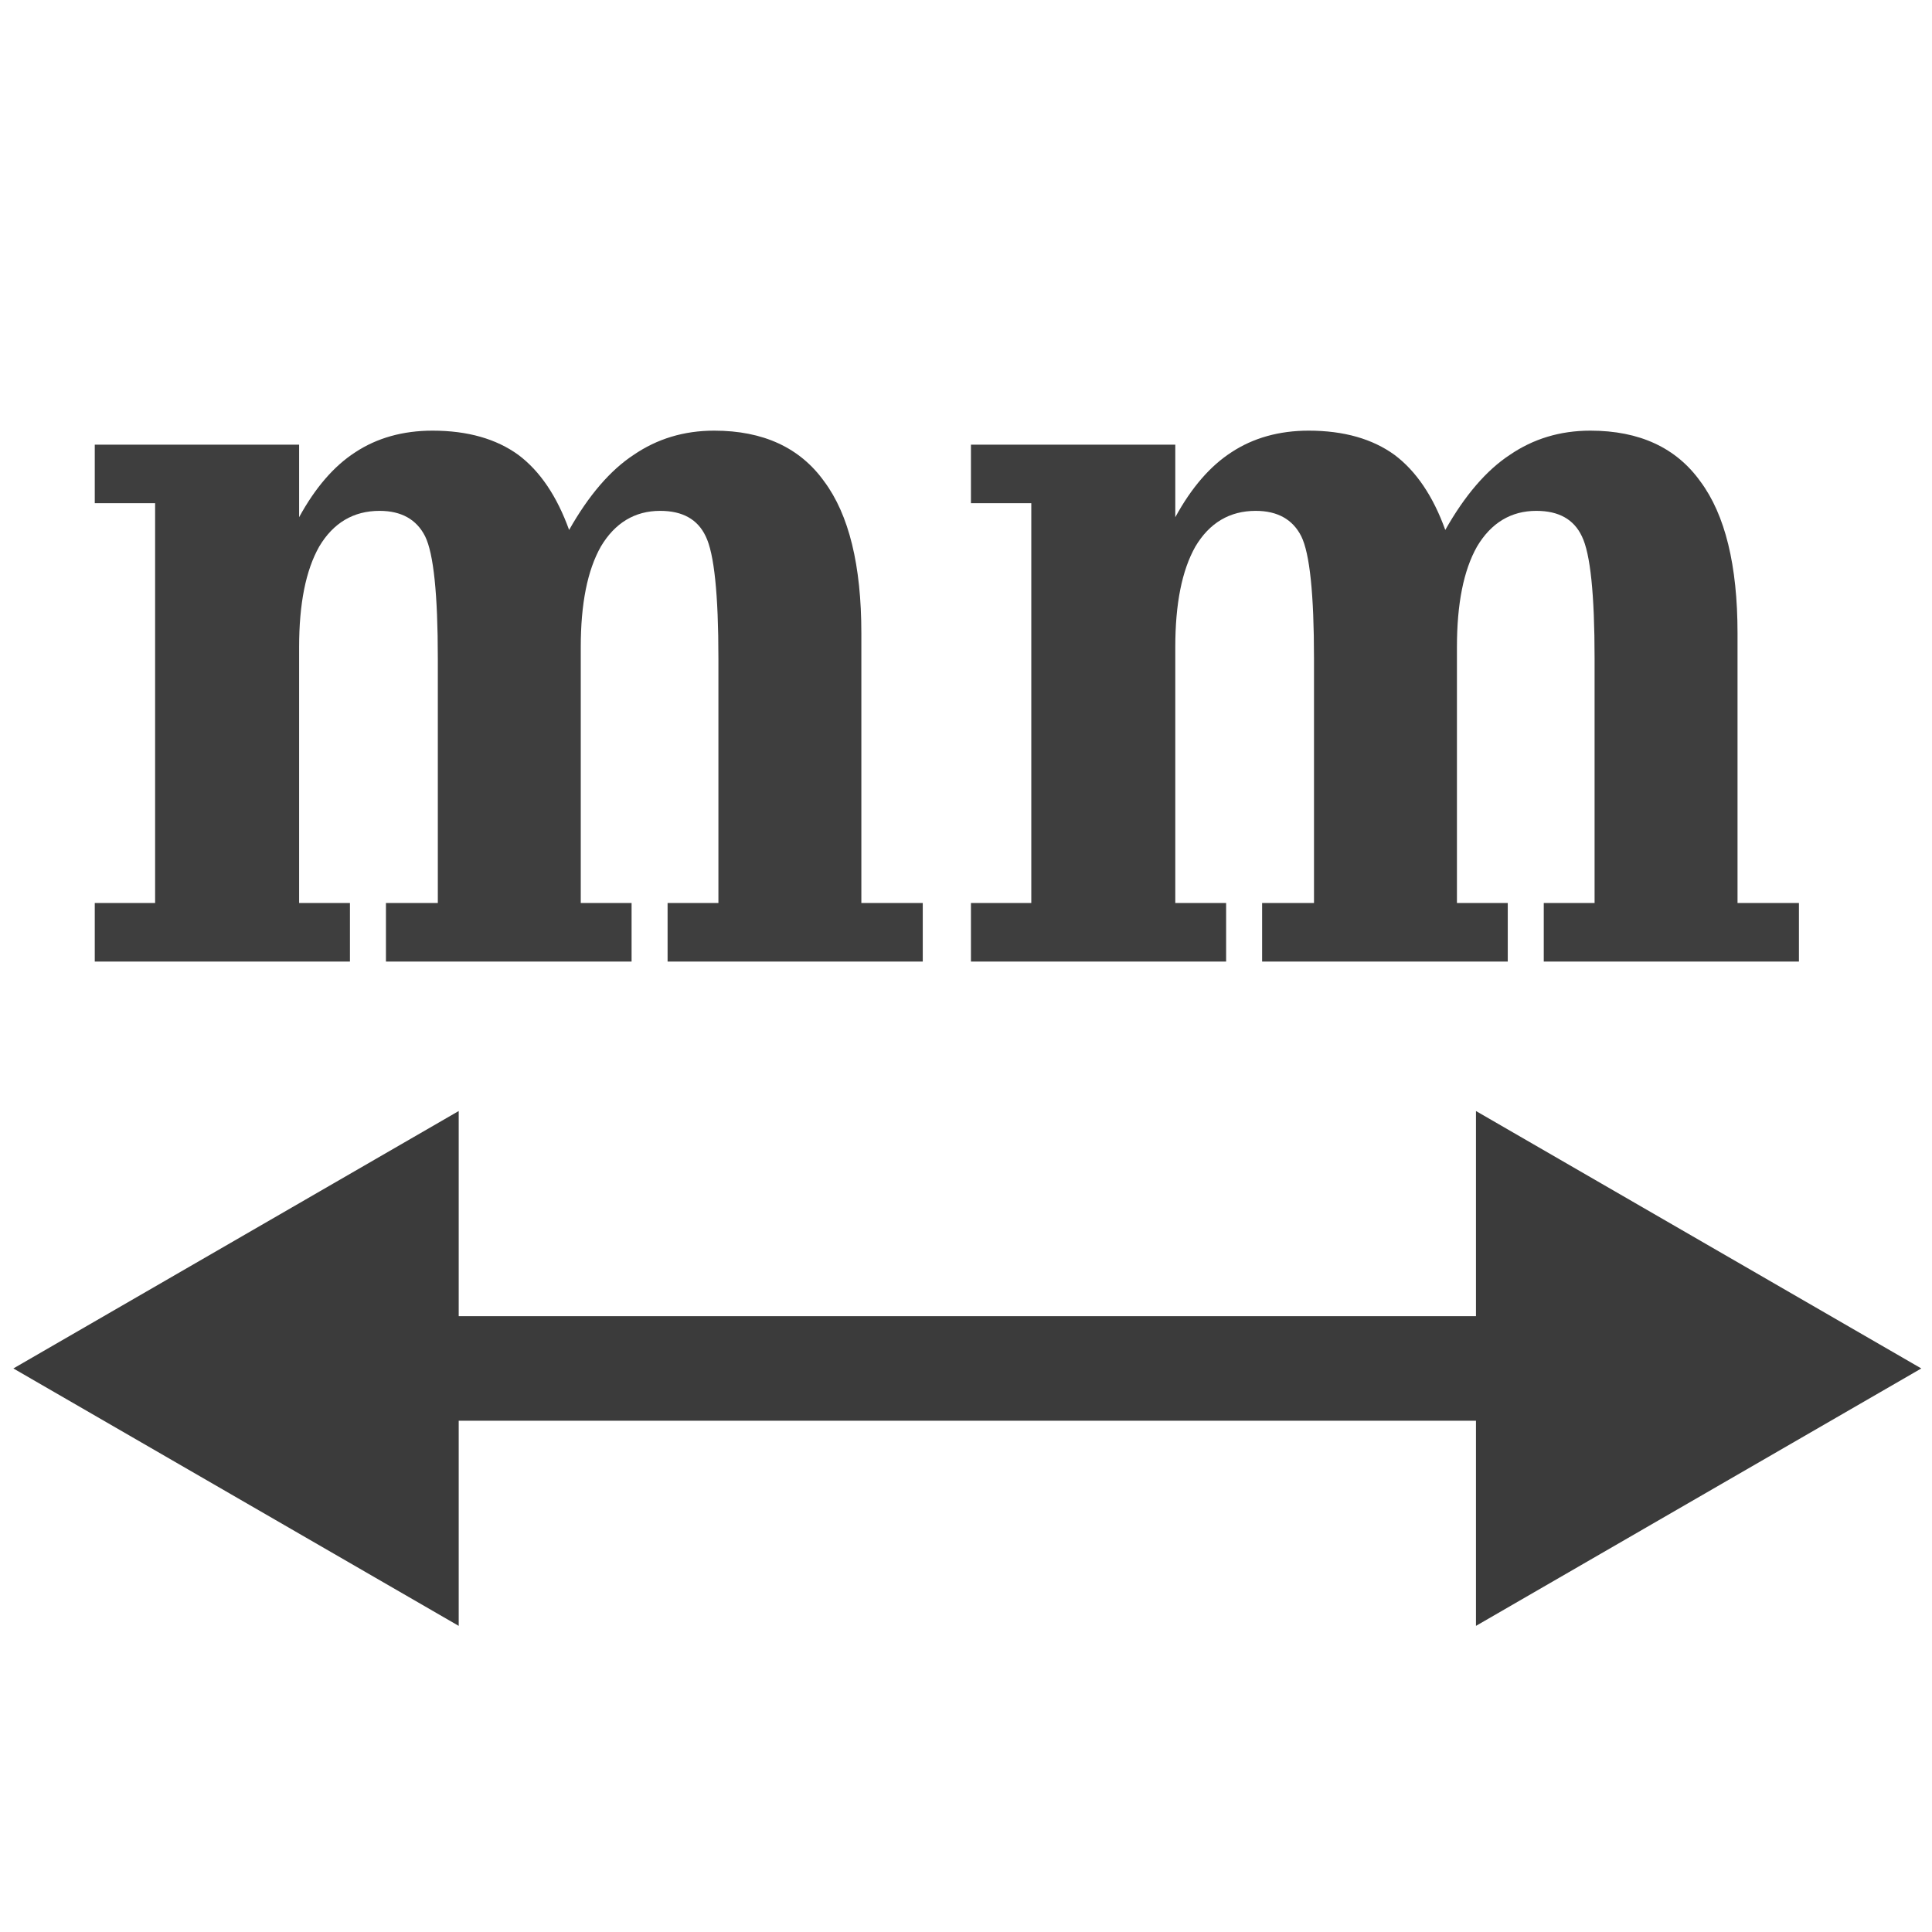
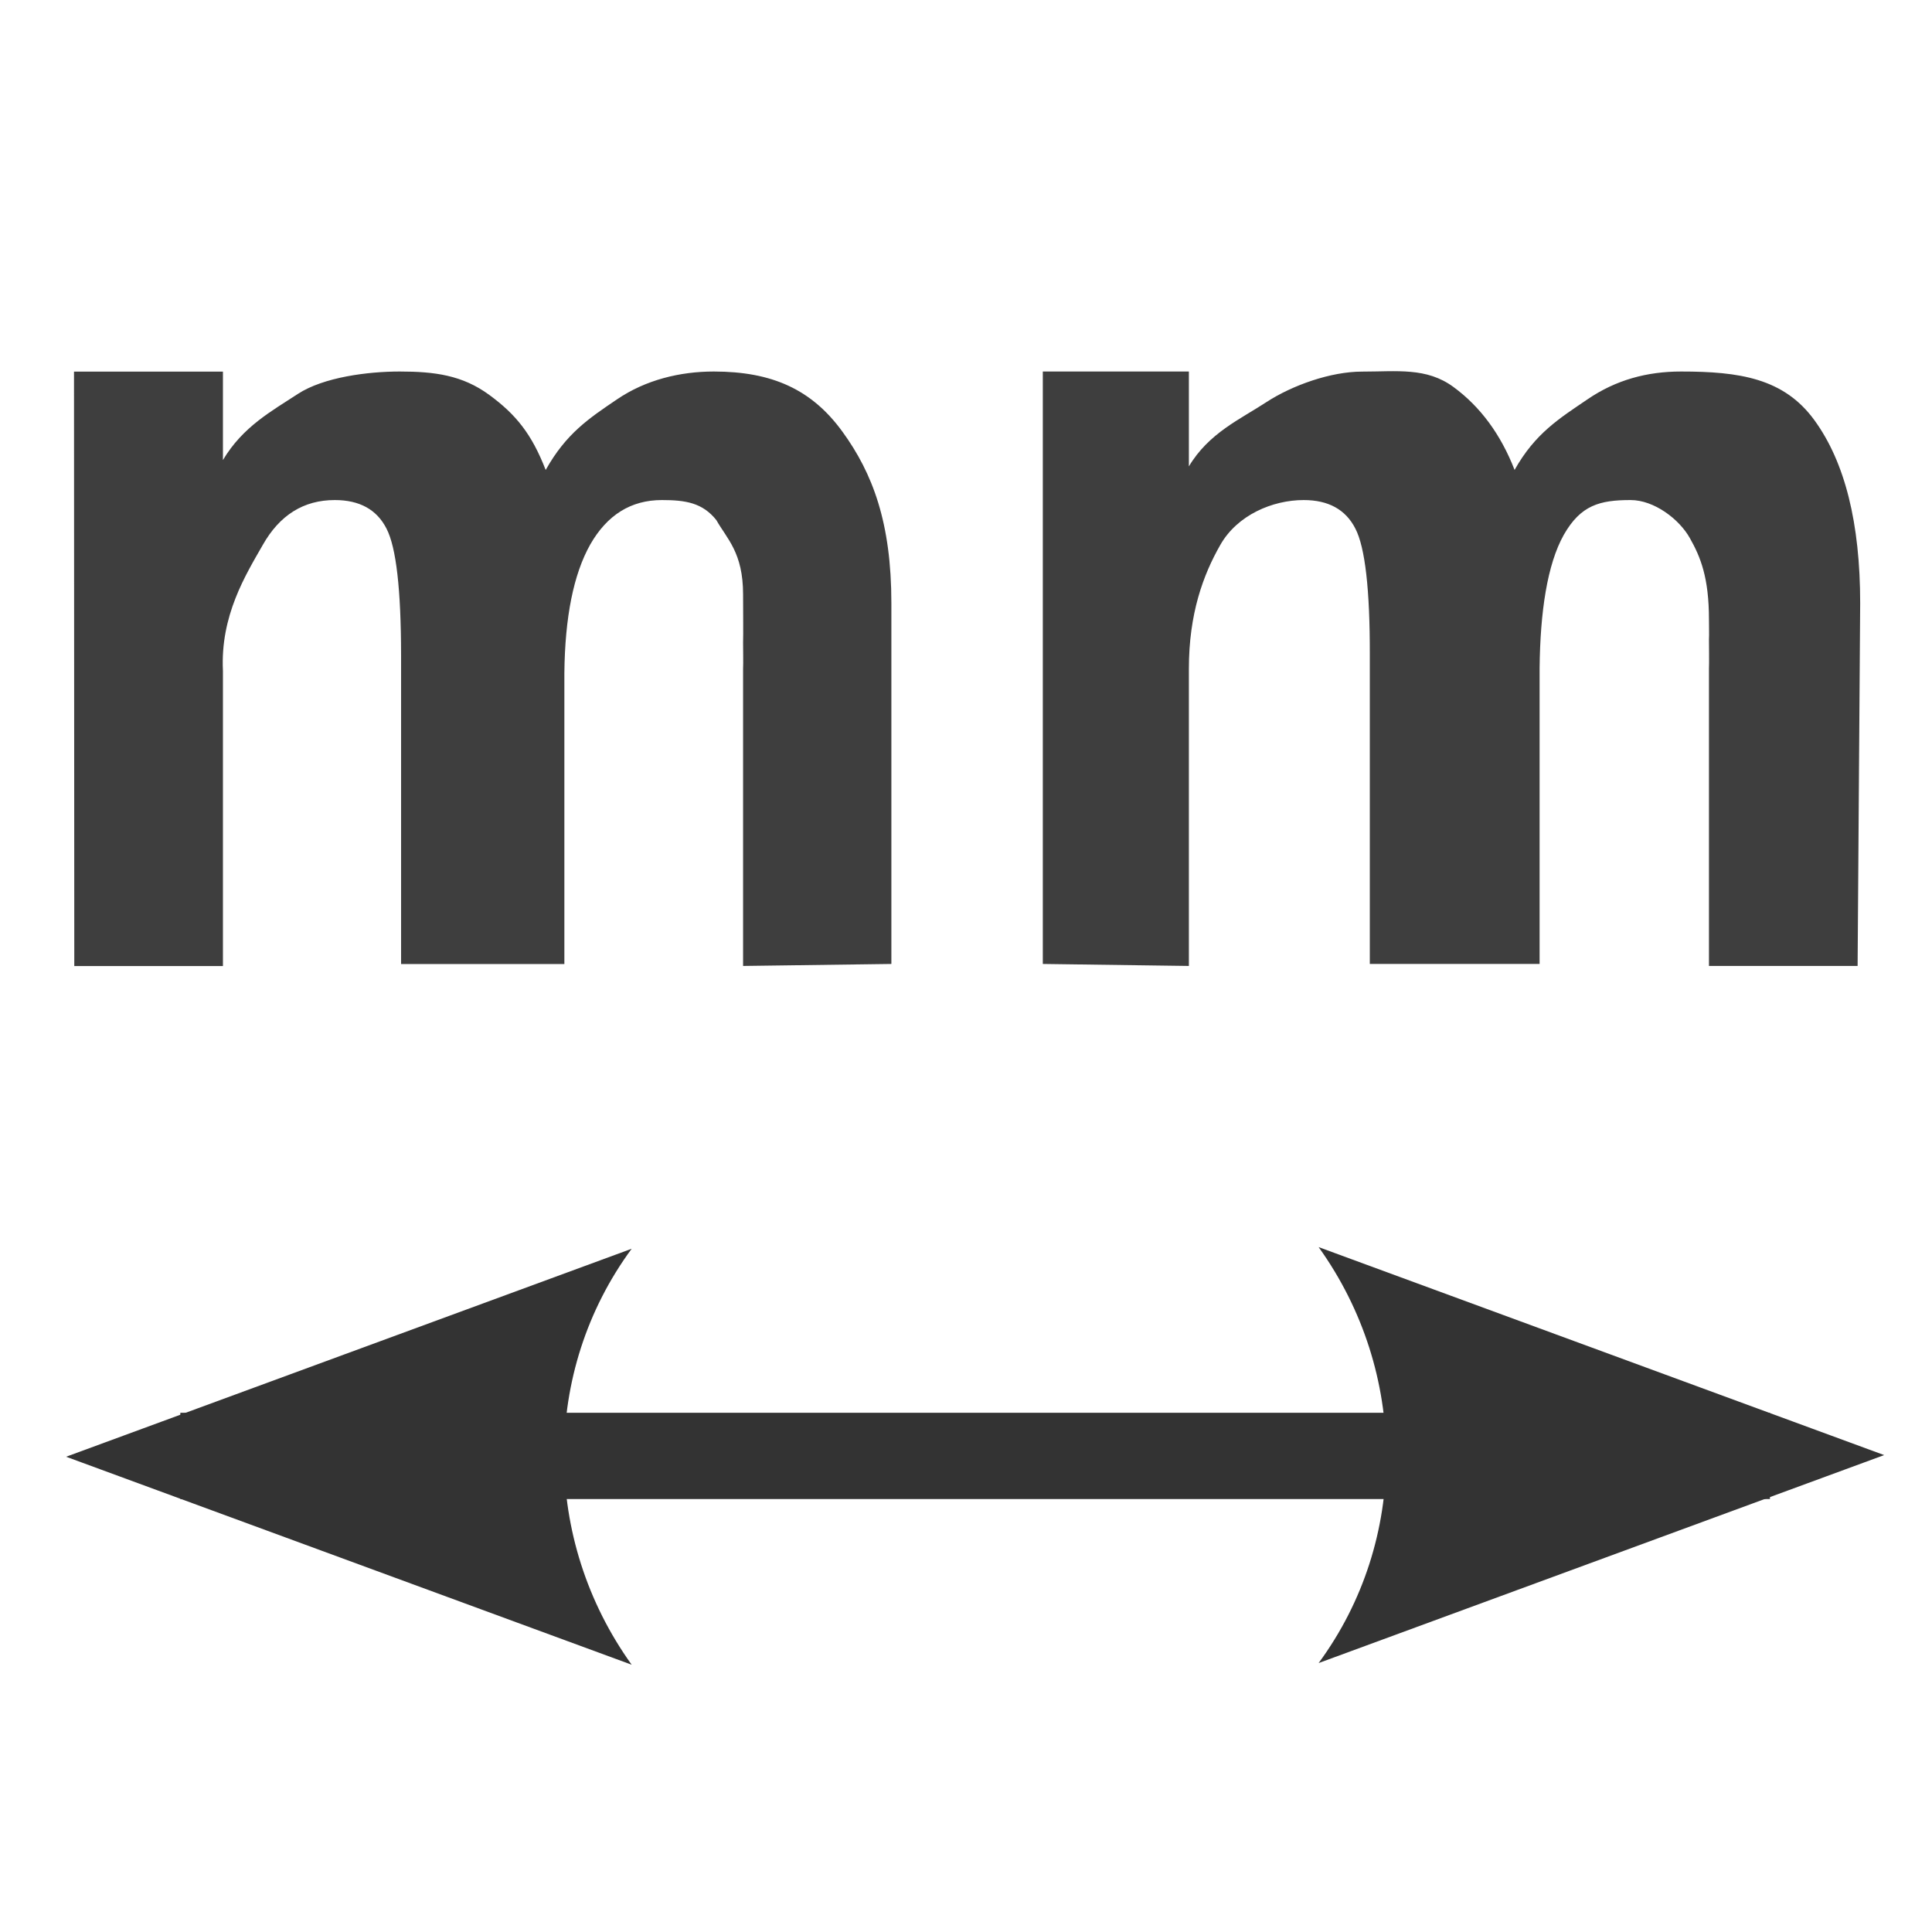
<svg xmlns="http://www.w3.org/2000/svg" height="26" width="26" version="1.1" id="svg2">
  <defs id="defs4">
-     <marker id="d" refY="0" refX="0" overflow="visible" orient="auto" style="overflow:visible">
-       <path d="M 5.77,0 -2.88,5 V -5 l 8.65,5 z" transform="scale(0.4,0.4)" id="path7" style="fill-rule:evenodd;stroke:#000000;stroke-width:1pt" />
+     <marker orient="auto" refY="0.0" refX="0.0" id="Arrow2Mend" style="overflow:visible;">
+       <path id="path3800" style="fill-rule:evenodd;stroke-width:0.625;stroke-linejoin:round;" d="M 8.719,4.034 L -2.207,0.016 L 8.719,-4.002 C 6.973,-1.63 6.983,1.616 8.719,4.034 z " transform="scale(0.6) rotate(180) translate(0,0)" />
    </marker>
-     <marker id="c" refY="0" refX="0" overflow="visible" orient="auto" style="overflow:visible">
-       <path d="M 5.77,0 -2.88,5 V -5 l 8.65,5 z" transform="scale(-0.4,-0.4)" id="path10" style="fill-rule:evenodd;stroke:#000000;stroke-width:1pt" />
+     <marker orient="auto" refY="0.0" refX="0.0" id="Arrow2Mstart" style="overflow:visible">
+       <path id="path3797" style="fill-rule:evenodd;stroke-width:0.625;stroke-linejoin:round" d="M 8.719,4.034 L -2.207,0.016 L 8.719,-4.002 C 6.973,-1.63 6.983,1.616 8.719,4.034 z " transform="scale(0.6) translate(0,0)" />
    </marker>
  </defs>
-   <path style="fill:#eaeaea;stroke:#000000;stroke-width:1.407px;marker-start:url(#c);marker-end:url(#d);fill-opacity:1;opacity:0.766" id="path14" d="M 4.177,18.416 H 21.859" />
-   <text id="text16" x="0.978" y="11.798" font-size="86.157px" line-height="125%" transform="scale(0.9119449,1.096558)" xml:space="preserve" style="font-size:44.431px;line-height:125%;letter-spacing:0px;word-spacing:0px;fill:#3e3e3e;font-family:Sans">
-     <tspan style="font-size:12.218px;font-weight:bold;fill:#3e3e3e;font-family:DejaVu Serif" id="tspan18" font-weight="bold" x="0.978" y="11.798" font-size="23.693px">mm</tspan>
-   </text>
+   <path style="opacity:0.8;fill:#eaeaea;fill-opacity:1;stroke:#000000;stroke-width:1.161;stroke-miterlimit:4;stroke-dasharray:none;marker-start:url(#Arrow2Mstart);marker-end:url(#Arrow2Mend)" id="path14" d="m 2.427,19.593 21.392,0" />
+   <g transform="matrix(0.9612727,0,0,1.121028,0,-1.008983)" style="font-size:47.292px;line-height:125%;letter-spacing:0px;word-spacing:0px;fill:#3e3e3e;font-family:Sans" id="text16">
+     <path d="M 7.64,6.541 C 7.928,6.101 8.246,5.922 8.64,5.693 9.038,5.461 9.519,5.36 9.993,5.36 c 0.817,7.3e-6 1.371,0.216 1.799,0.72 0.428,0.504 0.687,1.1 0.687,2.061 l 0,4.331 -2.076,0.024 0,-3.568 c 0.004,-0.055 -10e-5,-0.257 0,-0.316 0.004,-0.059 -10e-5,-0.466 0,-0.576 C 10.403,7.533 10.177,7.369 10.029,7.144 9.835,6.935 9.596,6.903 9.266,6.903 8.834,6.903 8.5,7.081 8.263,7.437 8.03,7.792 7.909,8.307 7.901,8.98 l 0,3.493 -2.286,0 0,-3.709 C 5.614,7.977 5.547,7.471 5.411,7.246 5.276,7.018 5.035,6.903 4.687,6.903 4.251,6.903 3.915,7.083 3.678,7.443 3.441,7.799 3.083,8.289 3.121,8.953 l 0,3.544 -2.081,0 -0.004,-7.136 2.085,0 0,1.062 C 3.4,6.02 3.808,5.833 4.168,5.63 4.532,5.426 5.158,5.36 5.594,5.36 c 0.491,7.3e-6 0.88,0.044 1.256,0.281 0.377,0.237 0.595,0.472 0.789,0.9" style="font-size:13.005px;font-style:normal;font-variant:normal;font-weight:600;font-stretch:normal;fill:#3e3e3e;font-family:NanumGothic;-inkscape-font-specification:NanumGothic Semi-Bold" id="path2990" />
+     <path d="m 21.204,6.541 c 0.288,-0.44 0.629,-0.619 1.022,-0.848 0.398,-0.233 0.834,-0.333 1.308,-0.333 0.817,7.3e-6 1.439,0.08 1.867,0.584 0.428,0.504 0.641,1.236 0.641,2.197 l -0.036,4.355 -2.081,0 0,-3.568 c 0.004,-0.055 0,-0.296 0,-0.355 0.004,-0.059 -10e-5,-0.125 0,-0.235 -10e-6,-0.504 -0.118,-0.751 -0.266,-0.976 -0.148,-0.229 -0.501,-0.459 -0.831,-0.459 -0.432,5.6e-6 -0.698,0.061 -0.935,0.417 -0.233,0.356 -0.331,0.928 -0.339,1.601 l -1e-6,3.551 -2.377,-5e-6 0,-3.709 C 19.179,7.977 19.111,7.471 18.975,7.246 18.84,7.018 18.599,6.903 18.251,6.903 c -0.436,5.6e-6 -0.931,0.18 -1.168,0.54 -0.237,0.356 -0.439,0.821 -0.439,1.485 l 0,3.568 -2.045,-0.024 0,-7.112 2.045,-1.1e-6 0,1.139 c 0.279,-0.402 0.726,-0.569 1.086,-0.772 0.364,-0.203 0.902,-0.366 1.338,-0.366 0.491,7.3e-6 0.902,-0.053 1.279,0.184 0.377,0.237 0.663,0.569 0.857,0.997" style="font-size:13.005px;font-style:normal;font-variant:normal;font-weight:600;font-stretch:normal;fill:#3e3e3e;font-family:NanumGothic;-inkscape-font-specification:NanumGothic Semi-Bold" id="path2992" />
+   </g>
</svg>
